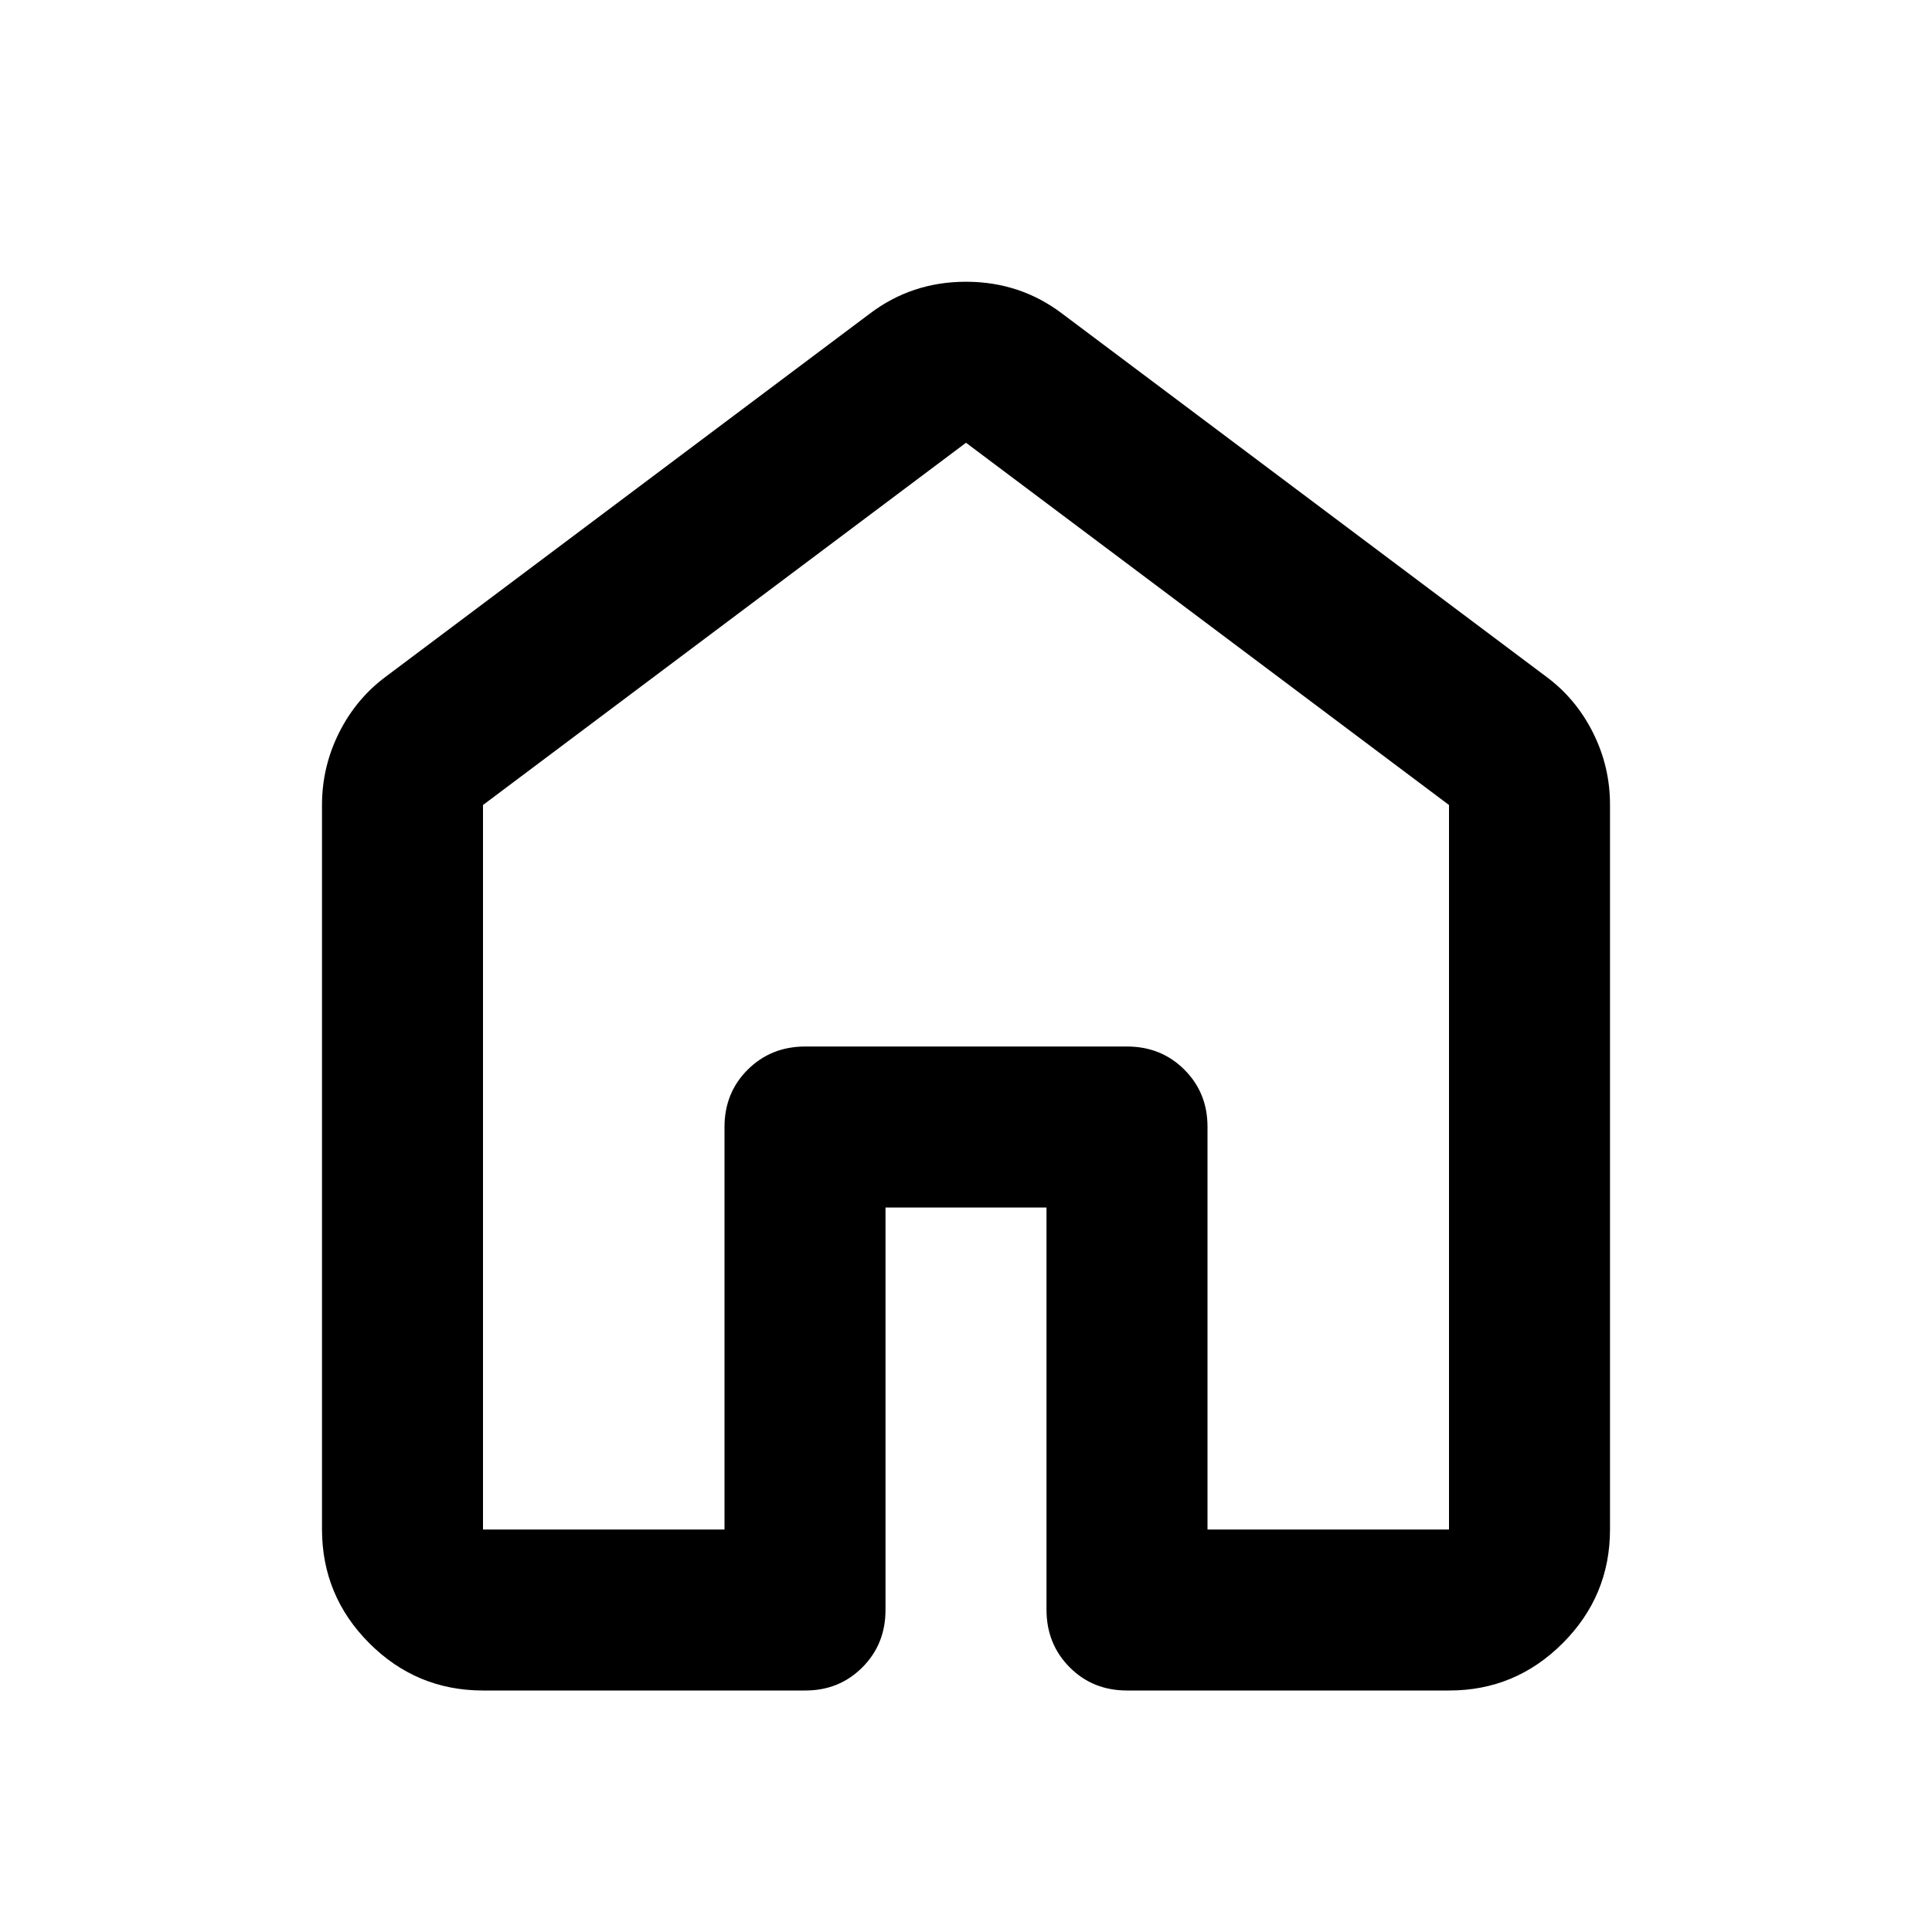
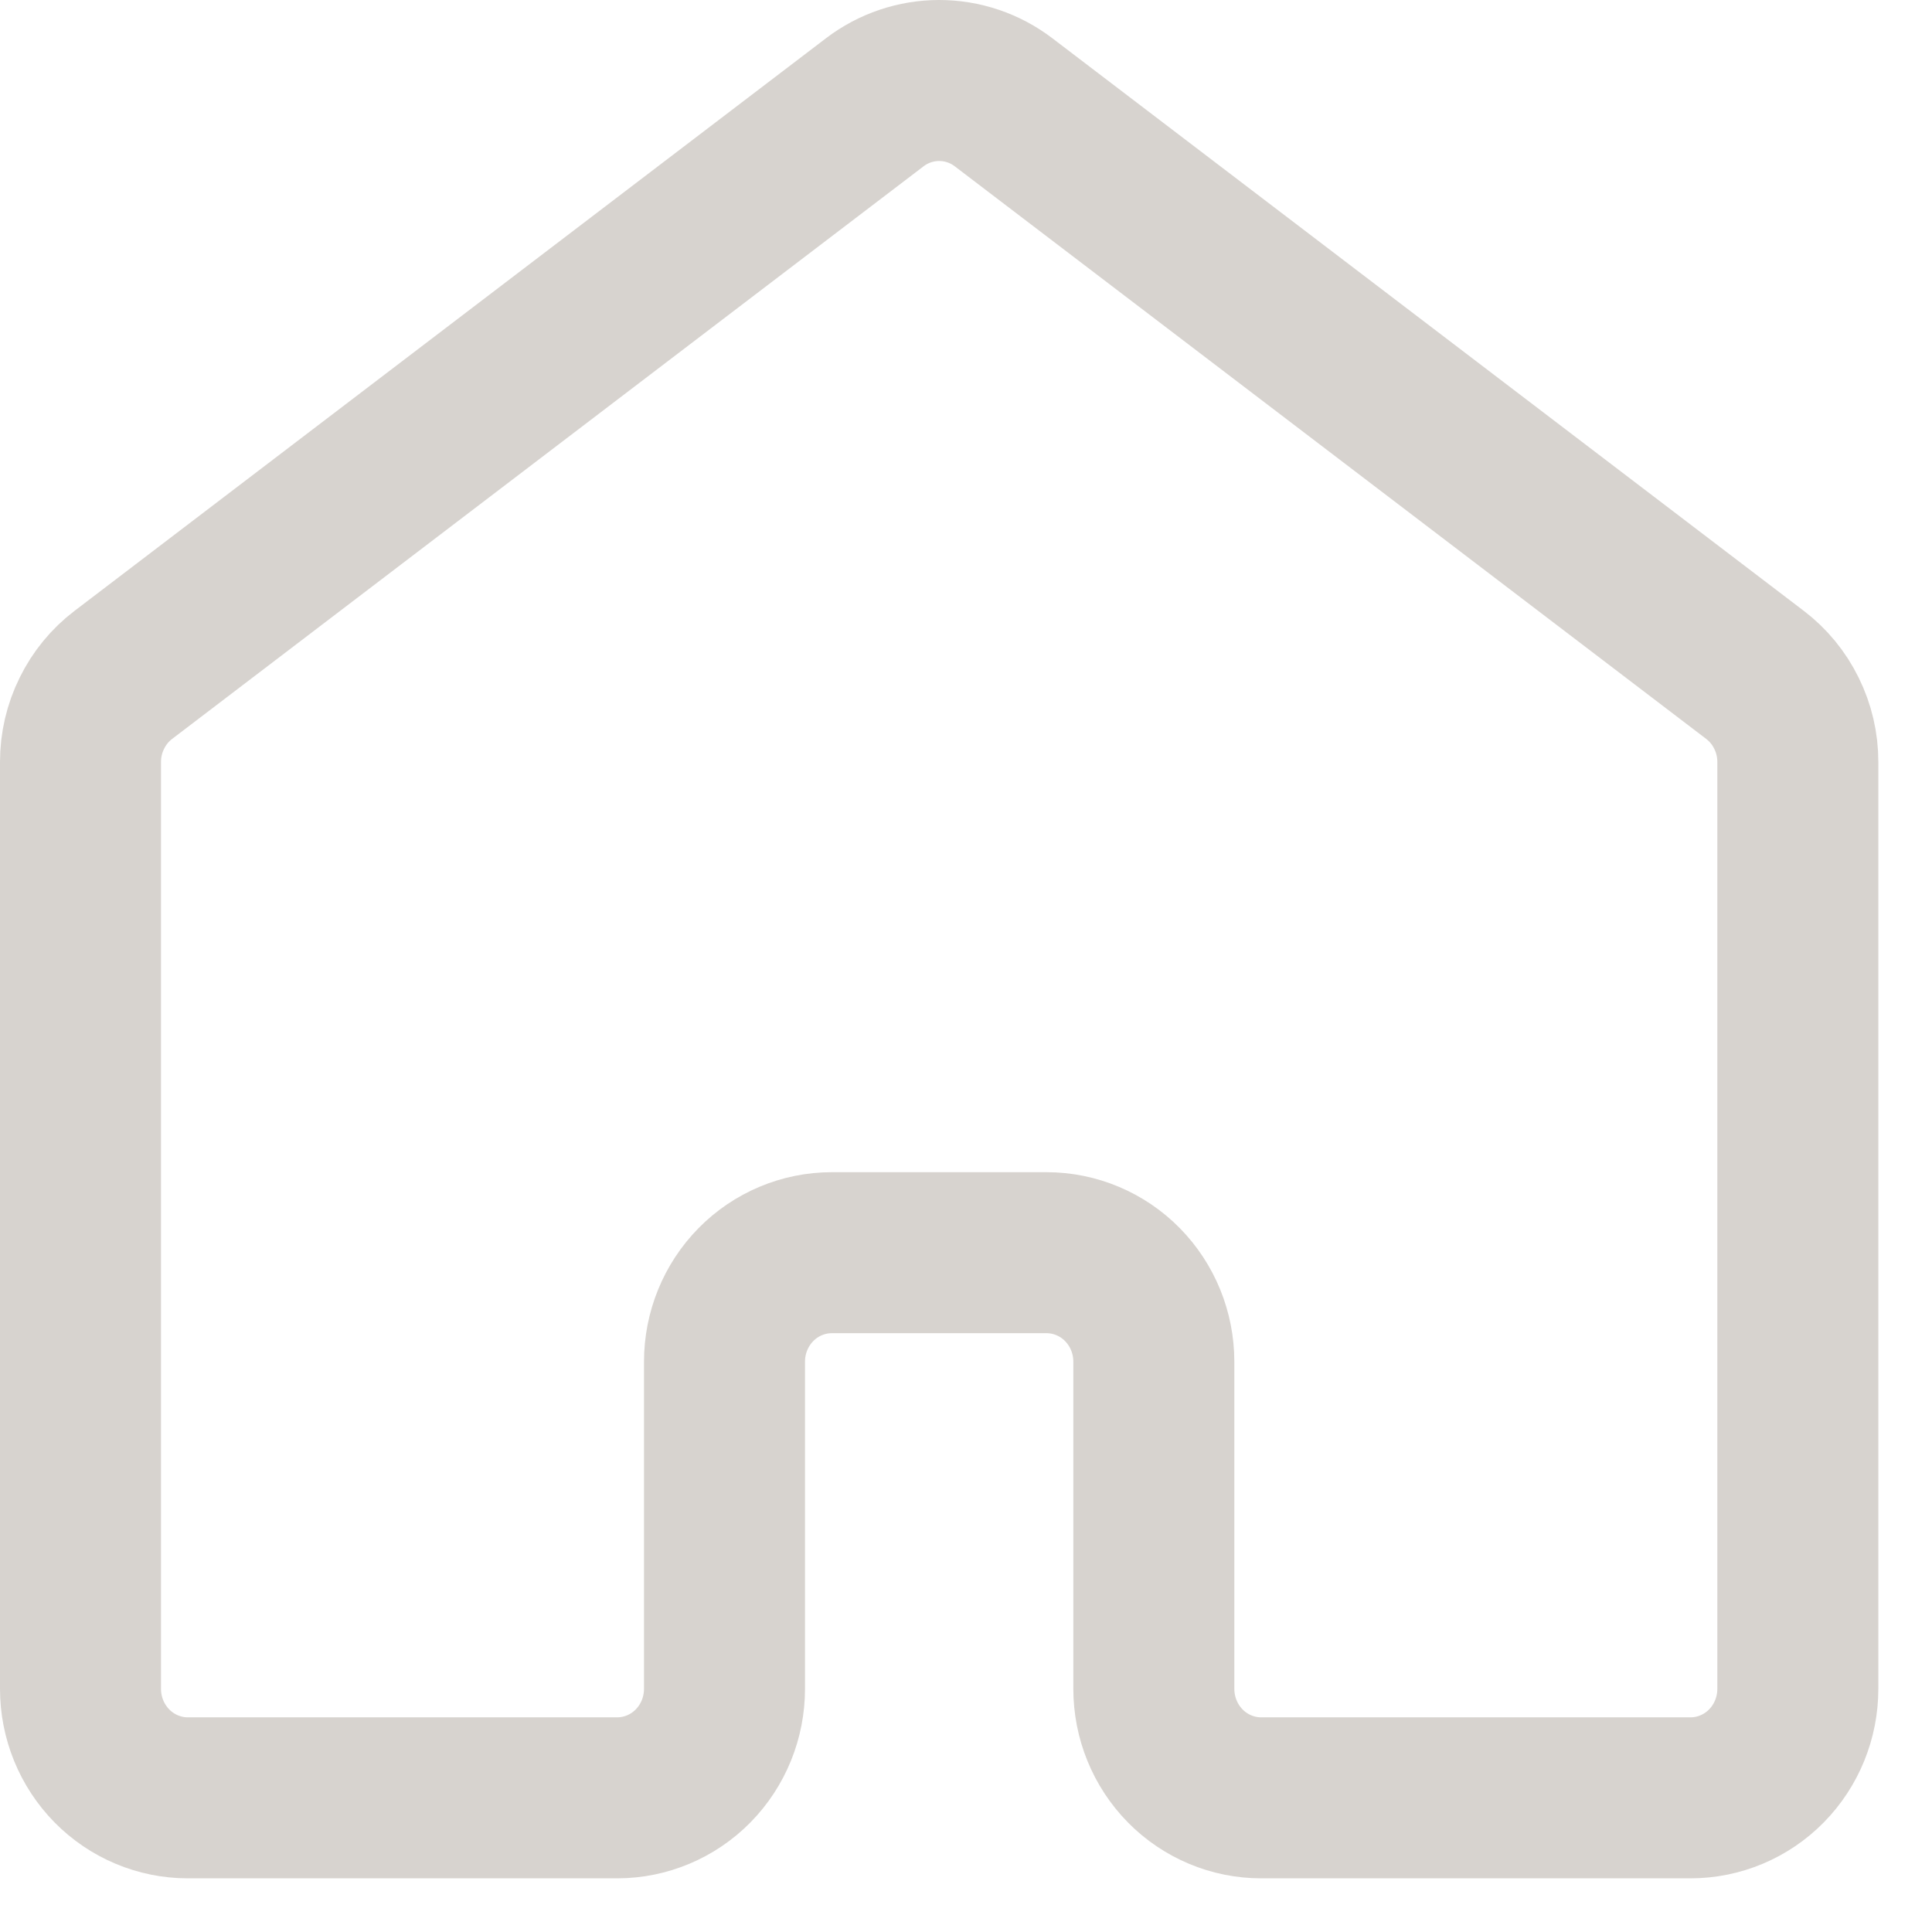
- <svg xmlns="http://www.w3.org/2000/svg" width="24" height="24" viewBox="0 0 24 24" fill="none">
-   <path d="M6 19H9V14C9 13.717 9.096 13.479 9.288 13.288C9.48 13.097 9.717 13.001 10 13H14C14.283 13 14.521 13.096 14.713 13.288C14.905 13.48 15.001 13.717 15 14V19H18V10L12 5.5L6 10V19ZM4 19V10C4 9.683 4.071 9.383 4.213 9.1C4.355 8.817 4.551 8.583 4.8 8.4L10.8 3.9C11.15 3.633 11.55 3.5 12 3.5C12.45 3.5 12.85 3.633 13.2 3.9L19.2 8.4C19.45 8.583 19.646 8.817 19.788 9.1C19.93 9.383 20.001 9.683 20 10V19C20 19.55 19.804 20.021 19.412 20.413C19.02 20.805 18.549 21.001 18 21H14C13.717 21 13.479 20.904 13.288 20.712C13.097 20.52 13.001 20.283 13 20V15H11V20C11 20.283 10.904 20.521 10.712 20.713C10.52 20.905 10.283 21.001 10 21H6C5.45 21 4.979 20.804 4.588 20.413C4.197 20.022 4.001 19.551 4 19Z" fill="black" />
+ <svg xmlns="http://www.w3.org/2000/svg" width="18" height="18" viewBox="0 0 18 18" fill="none">
+   <path d="M16.75 15.734V7.099C16.75 6.941 16.714 6.786 16.644 6.645C16.575 6.504 16.474 6.381 16.35 6.287L9.35 0.953C9.177 0.821 8.966 0.75 8.75 0.75C8.534 0.75 8.323 0.821 8.15 0.953L1.15 6.287C1.026 6.381 0.925 6.504 0.856 6.645C0.786 6.786 0.75 6.941 0.75 7.099V15.734C0.75 16.004 0.855 16.262 1.043 16.453C1.23 16.643 1.485 16.75 1.75 16.75H5.75C6.015 16.75 6.27 16.643 6.457 16.453C6.645 16.262 6.75 16.004 6.75 15.734V12.687C6.75 12.417 6.855 12.159 7.043 11.968C7.23 11.778 7.485 11.671 7.75 11.671H9.75C10.015 11.671 10.27 11.778 10.457 11.968C10.645 12.159 10.75 12.417 10.75 12.687V15.734C10.75 16.004 10.855 16.262 11.043 16.453C11.23 16.643 11.485 16.75 11.75 16.75H15.75C16.015 16.75 16.27 16.643 16.457 16.453C16.645 16.262 16.75 16.004 16.75 15.734Z" stroke="#D7D3CF" stroke-width="1.5" stroke-linecap="round" stroke-linejoin="round" />
</svg>
